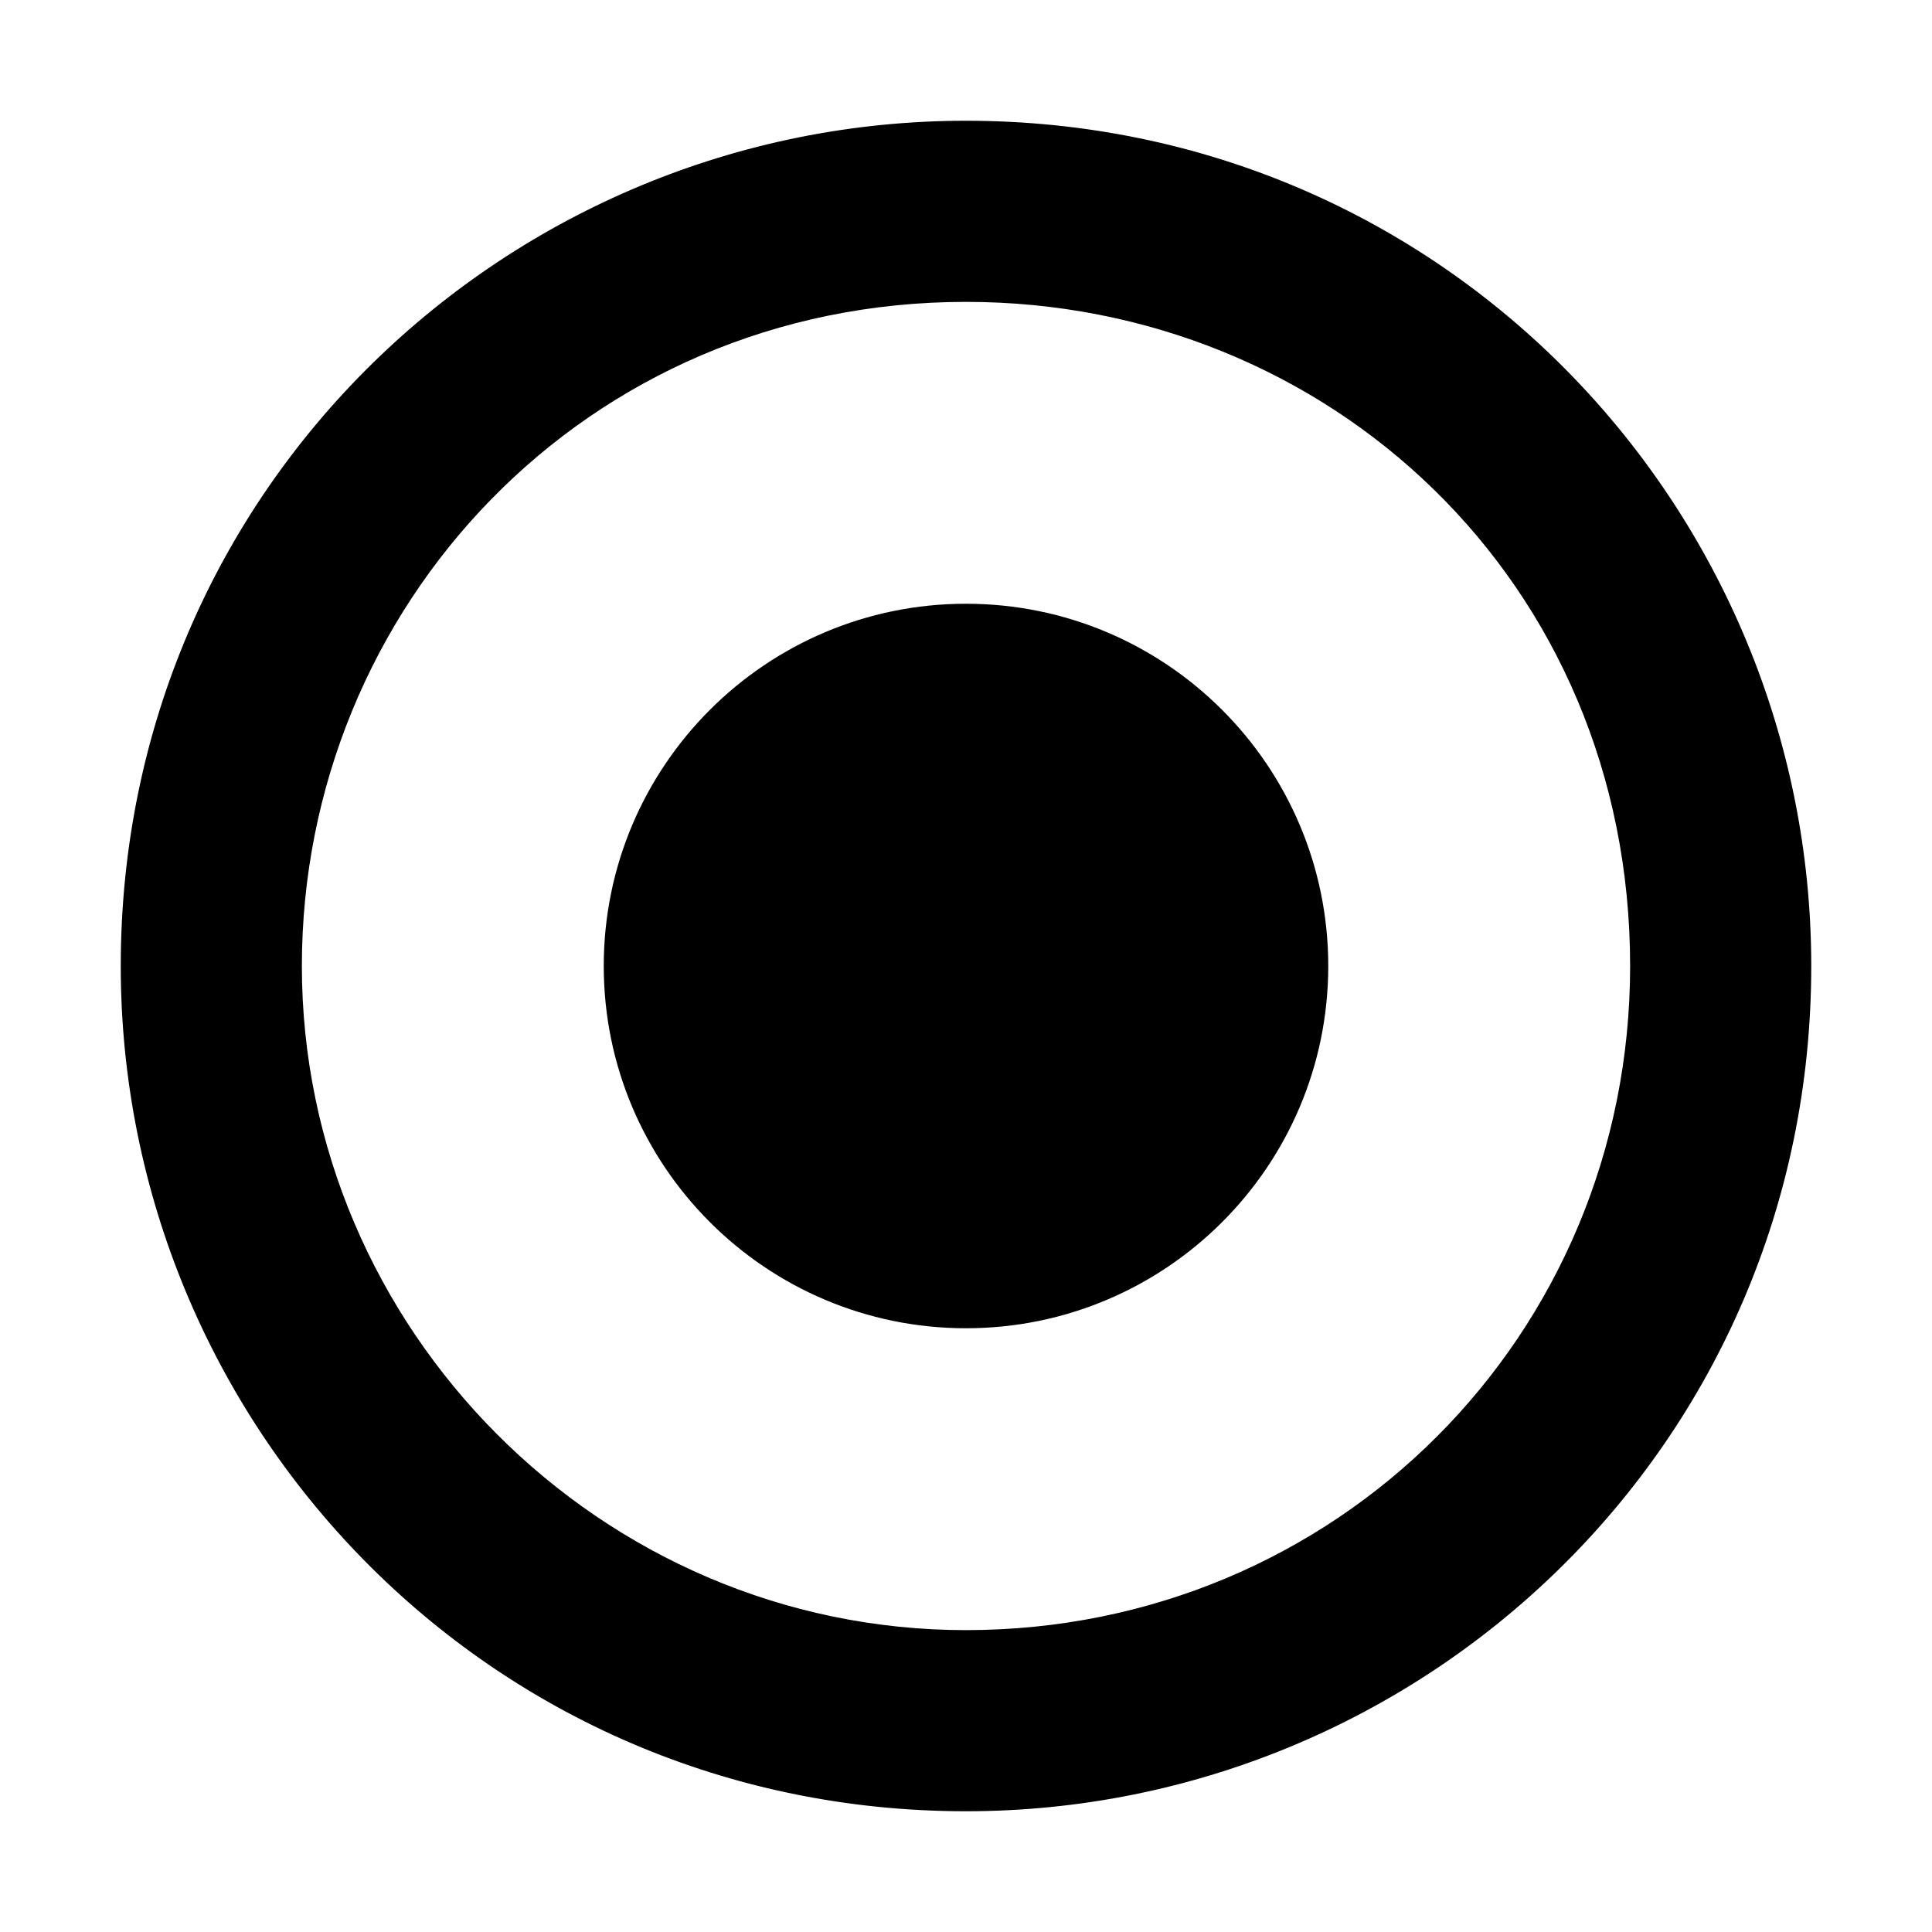
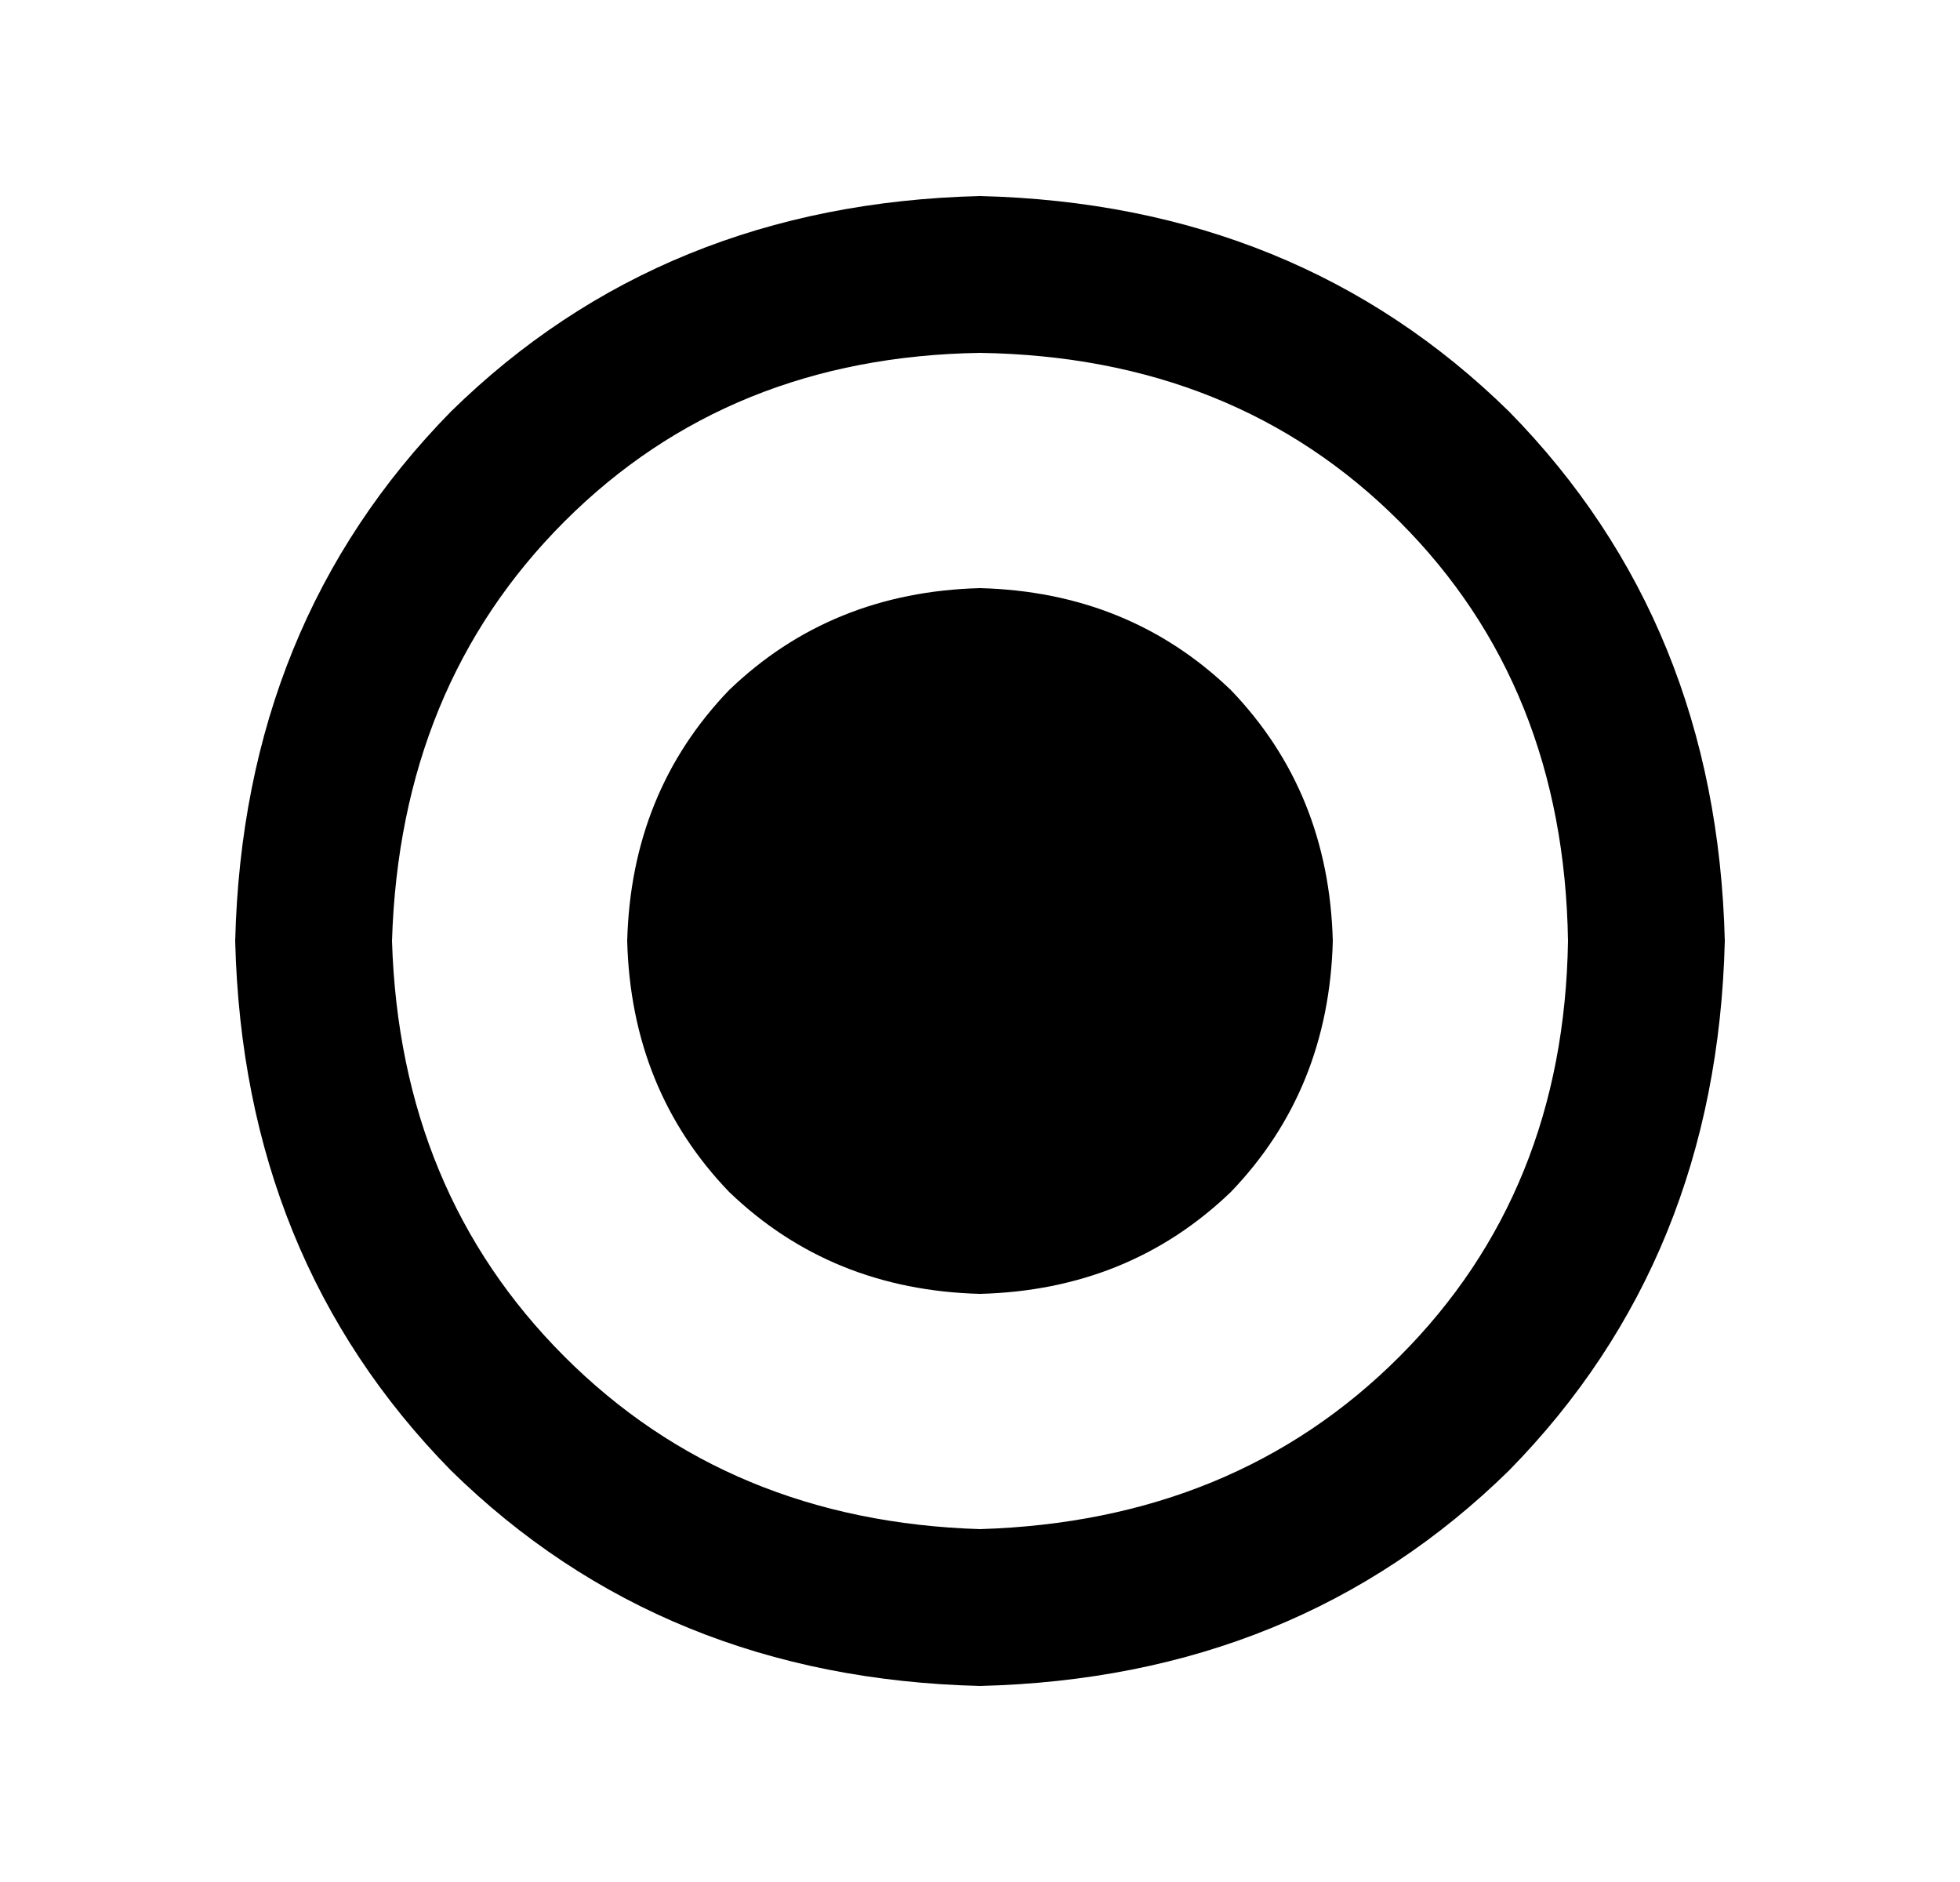
- <svg xmlns="http://www.w3.org/2000/svg" width="512" height="512" viewBox="0 0 512 512">
-   <path d="M256,352c53,0,96-43,96-96s-43-96-96-96s-96,43-96,96S203,352,256,352z M256,432c-97,0-176-80-176-176c0-95,75-176,176-176c96,0,176,74,176,176C432,354,354,432,256,432z M256,480c121,0,224-97,224-224c0-121-97-224-224-224C135,32,32,129,32,256C32,377,129,480,256,480z" />
+ <svg xmlns="http://www.w3.org/2000/svg" width="500" height="480" viewBox="0 0 500 480">
+   <path d="M250 430q81-2 135-55 53-54 55-135-2-81-55-135-54-53-135-55-81 2-135 55-53 54-55 135 2 81 55 135 54 53 135 55l0 0z m-150-190q2-65 44-107 42-42 106-43 65 1 107 43 42 42 43 107-1 64-43 106-42 42-107 44-64-2-106-44-42-42-44-106l0 0z m60 0q1 38 26 64 26 25 64 26 38-1 64-26 25-26 26-64-1-38-26-64-26-25-64-26-38 1-64 26-25 26-26 64l0 0z" />
</svg>
